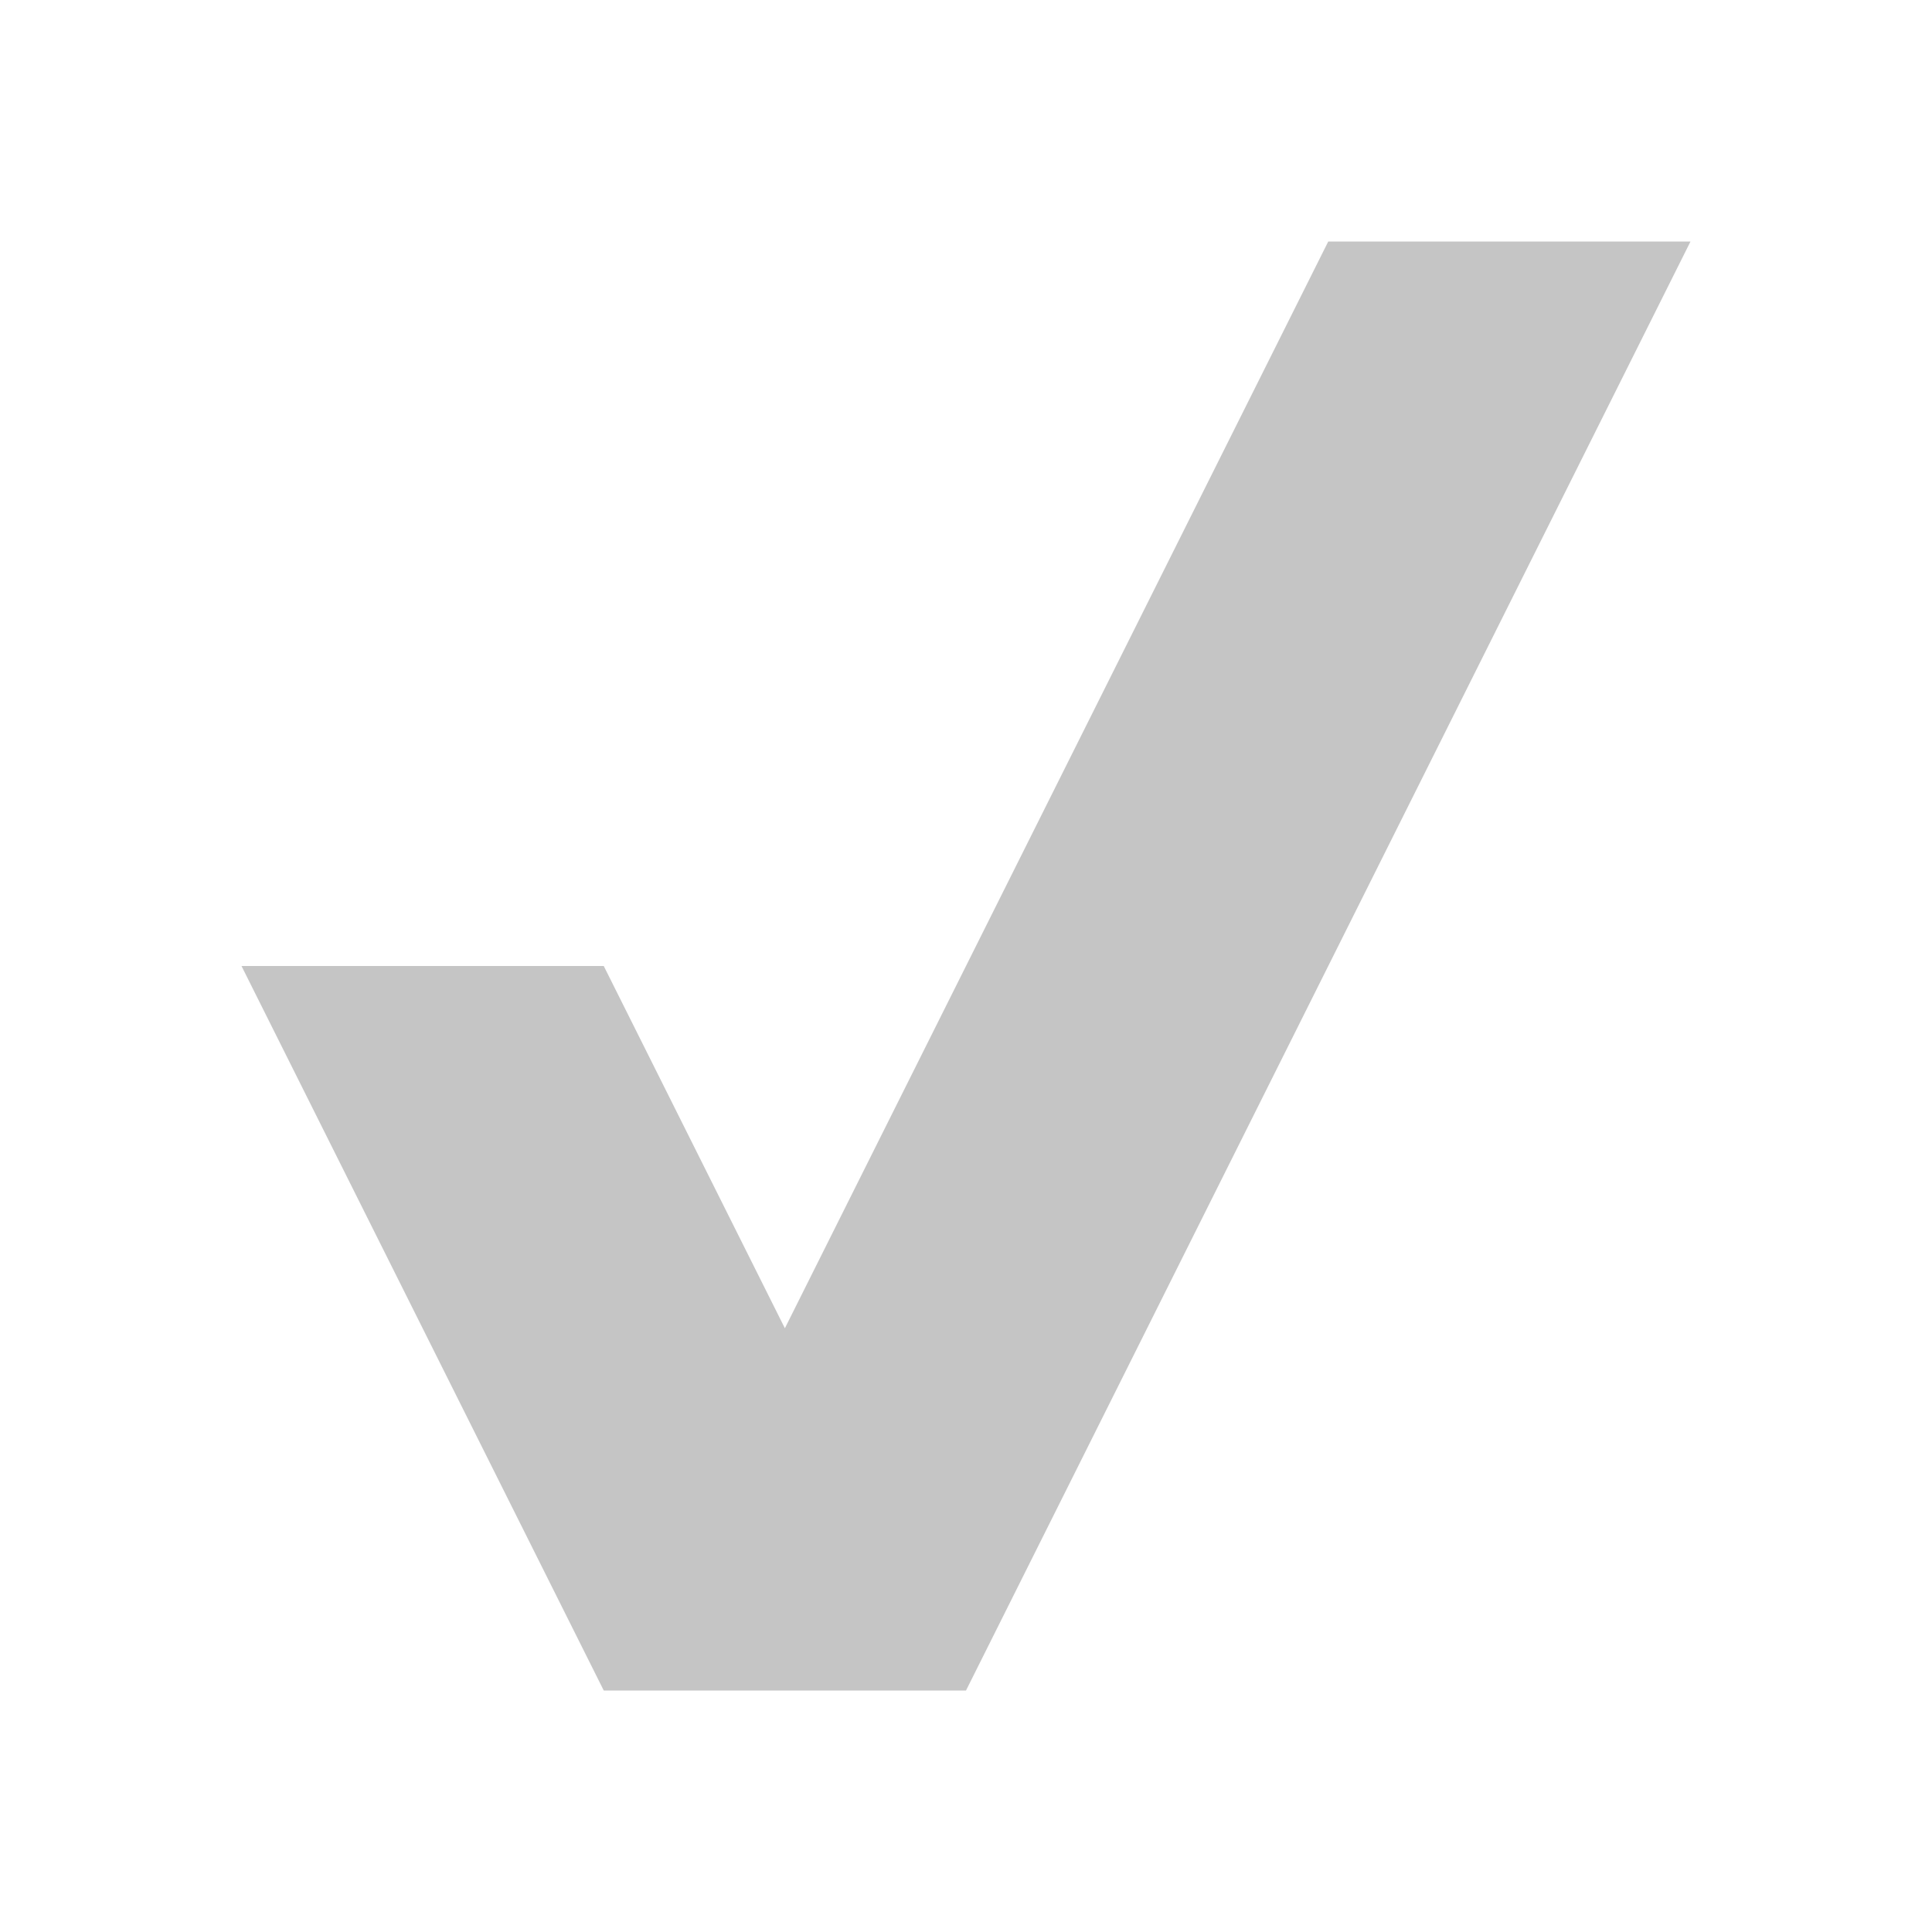
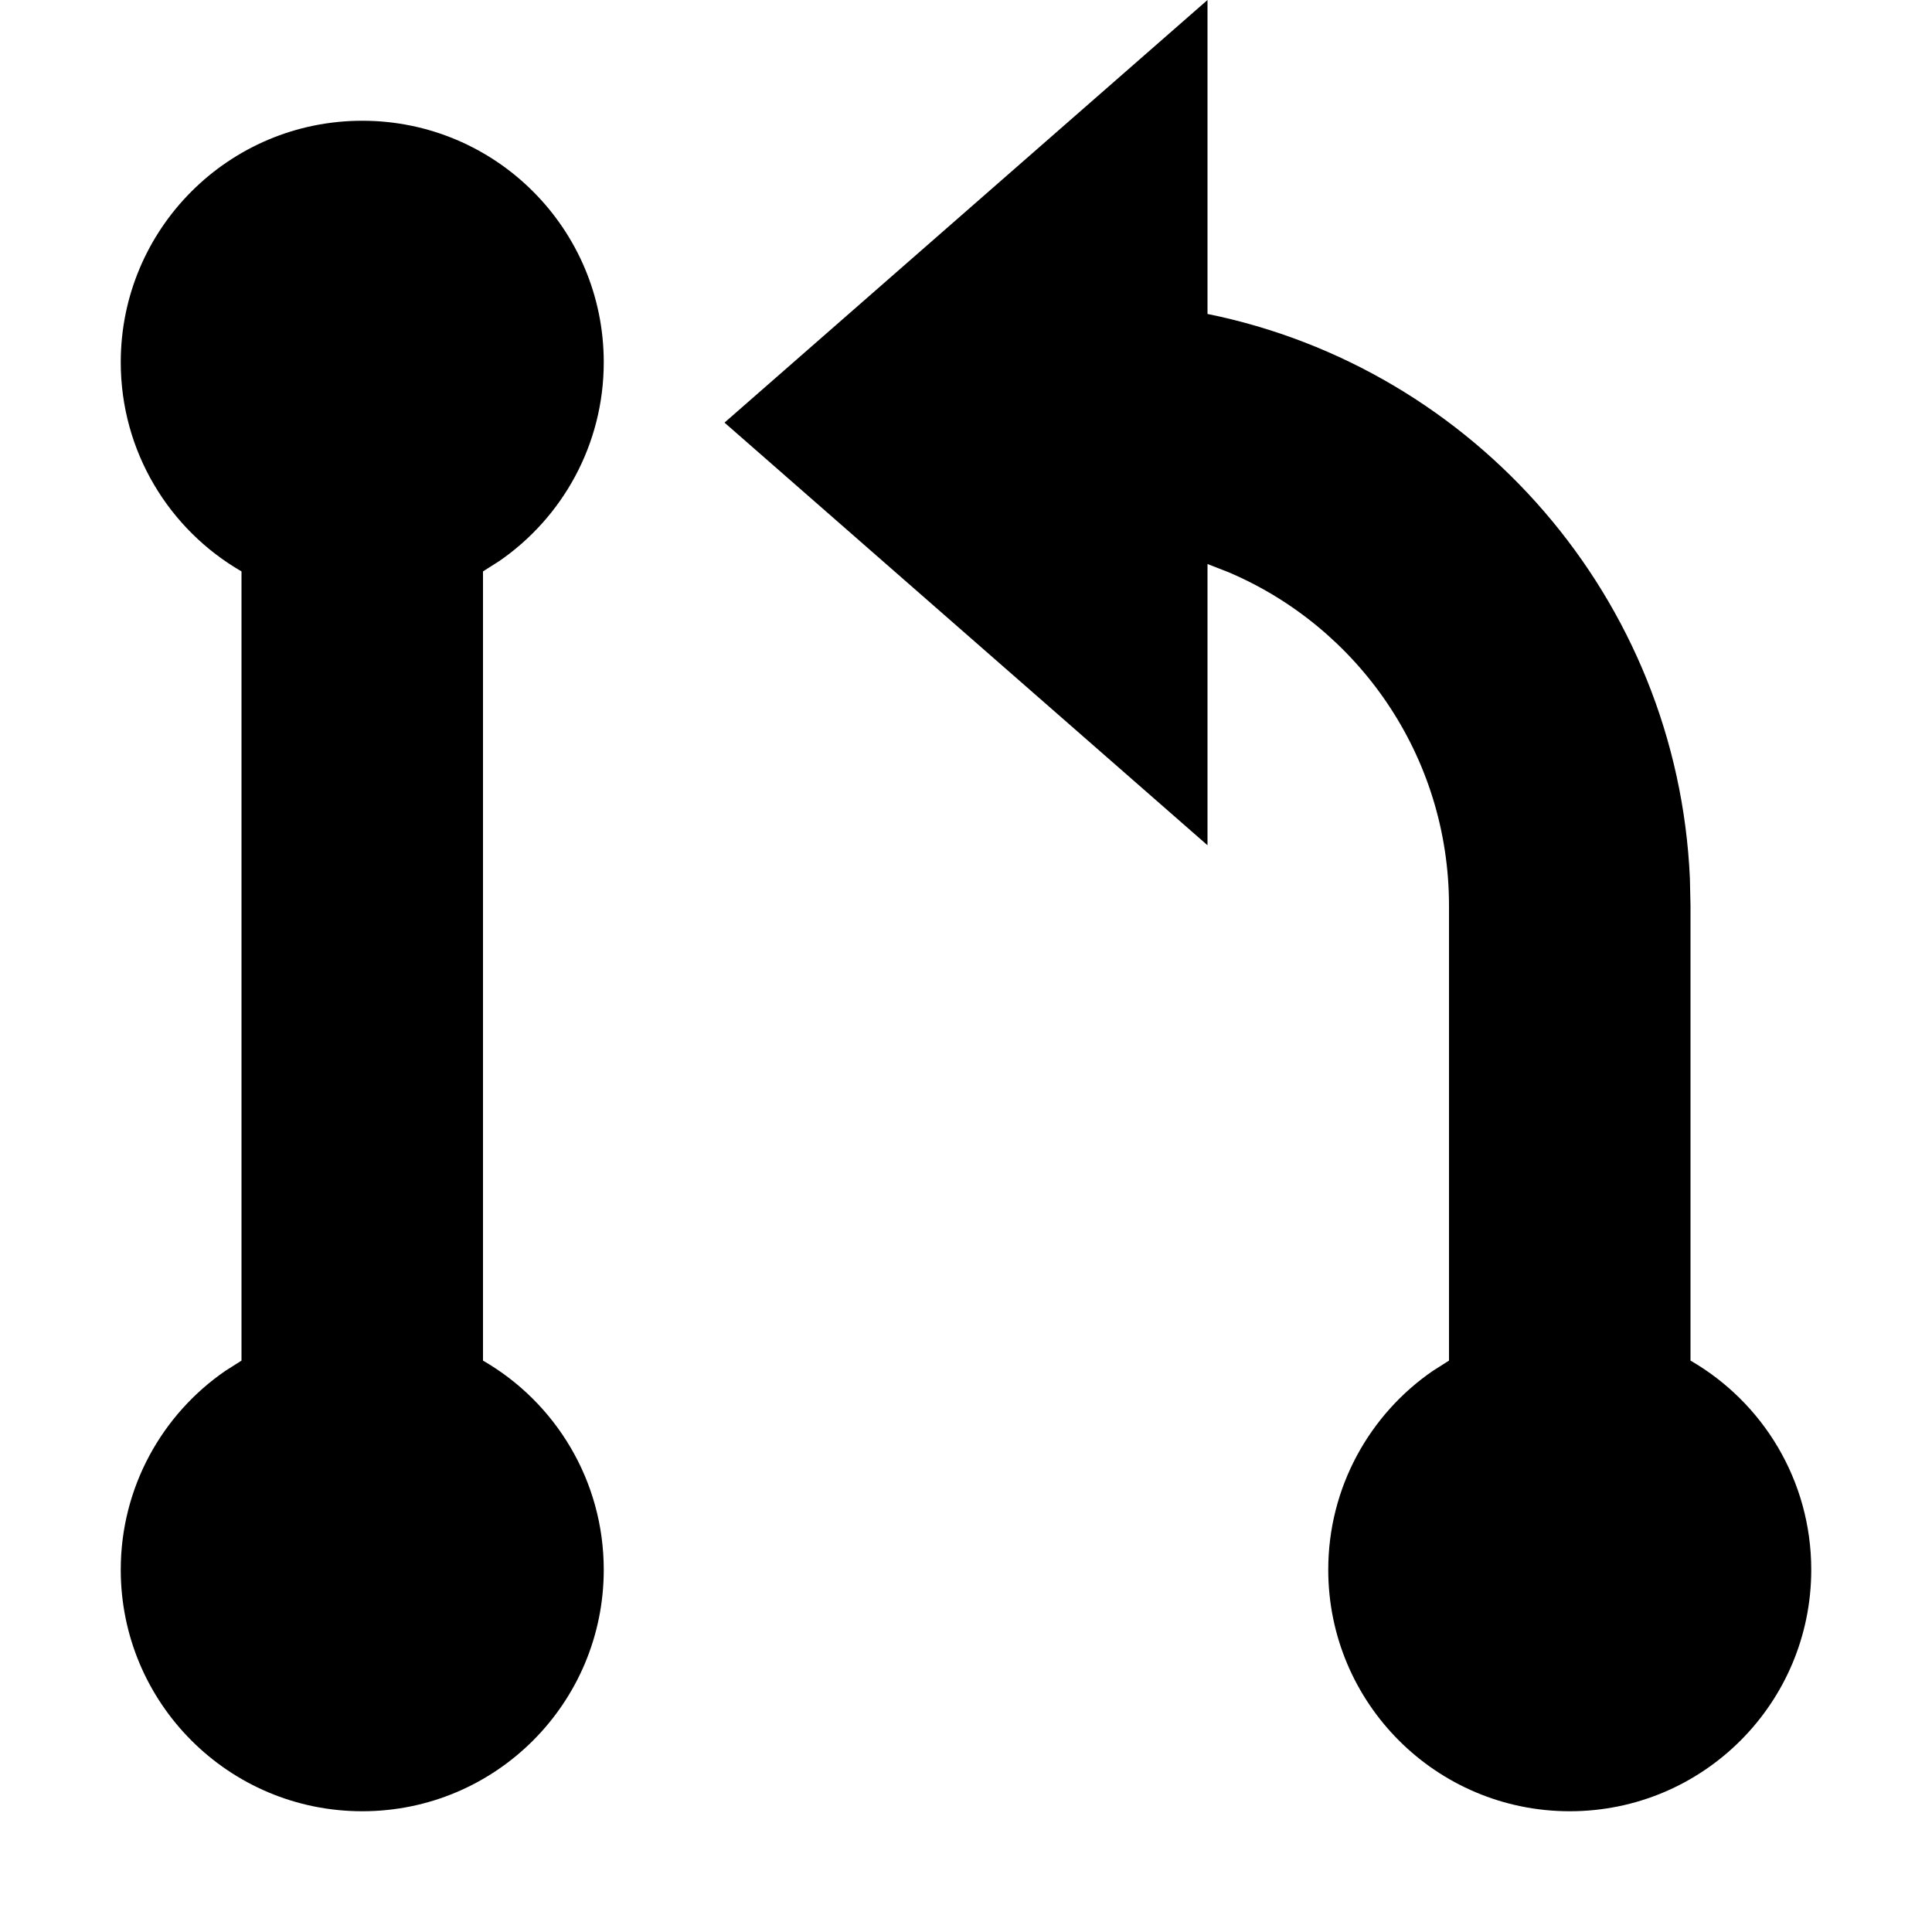
- <svg xmlns="http://www.w3.org/2000/svg" width="16" height="16" viewBox="-2 -2 16 16" enable-background="new -2 -2 16 16">
-   <polygon fill="#C5C5C5" points="9,0 4.5,9 3,6 0,6 3,12 6,12 12,0" />
+ <svg xmlns="http://www.w3.org/2000/svg" width="16px" height="16px" viewBox="0 0 16 16">
+   <path fill="#000000" fill-rule="evenodd" d="M10,0 L10,2.6 C12.211,3.049 13.892,4.956 13.995,7.274 L14,7.5 L14,11.268 C14.598,11.613 15,12.26 15,13 C15,14.105 14.105,15 13,15 C11.895,15 11,14.105 11,13 C11,12.317 11.343,11.713 11.866,11.353 L12,11.268 L12,7.5 C12,6.259 11.247,5.194 10.172,4.738 L10,4.671 L10,7 L6,3.5 L10,0 Z M3,1 C4.105,1 5,1.895 5,3 C5,3.683 4.657,4.287 4.134,4.647 L4,4.732 L4,11.268 C4.598,11.613 5,12.26 5,13 C5,14.105 4.105,15 3,15 C1.895,15 1,14.105 1,13 C1,12.317 1.343,11.713 1.866,11.353 L2,11.268 L2,4.732 C1.402,4.387 1,3.74 1,3 C1,1.895 1.895,1 3,1 Z" />
</svg>
